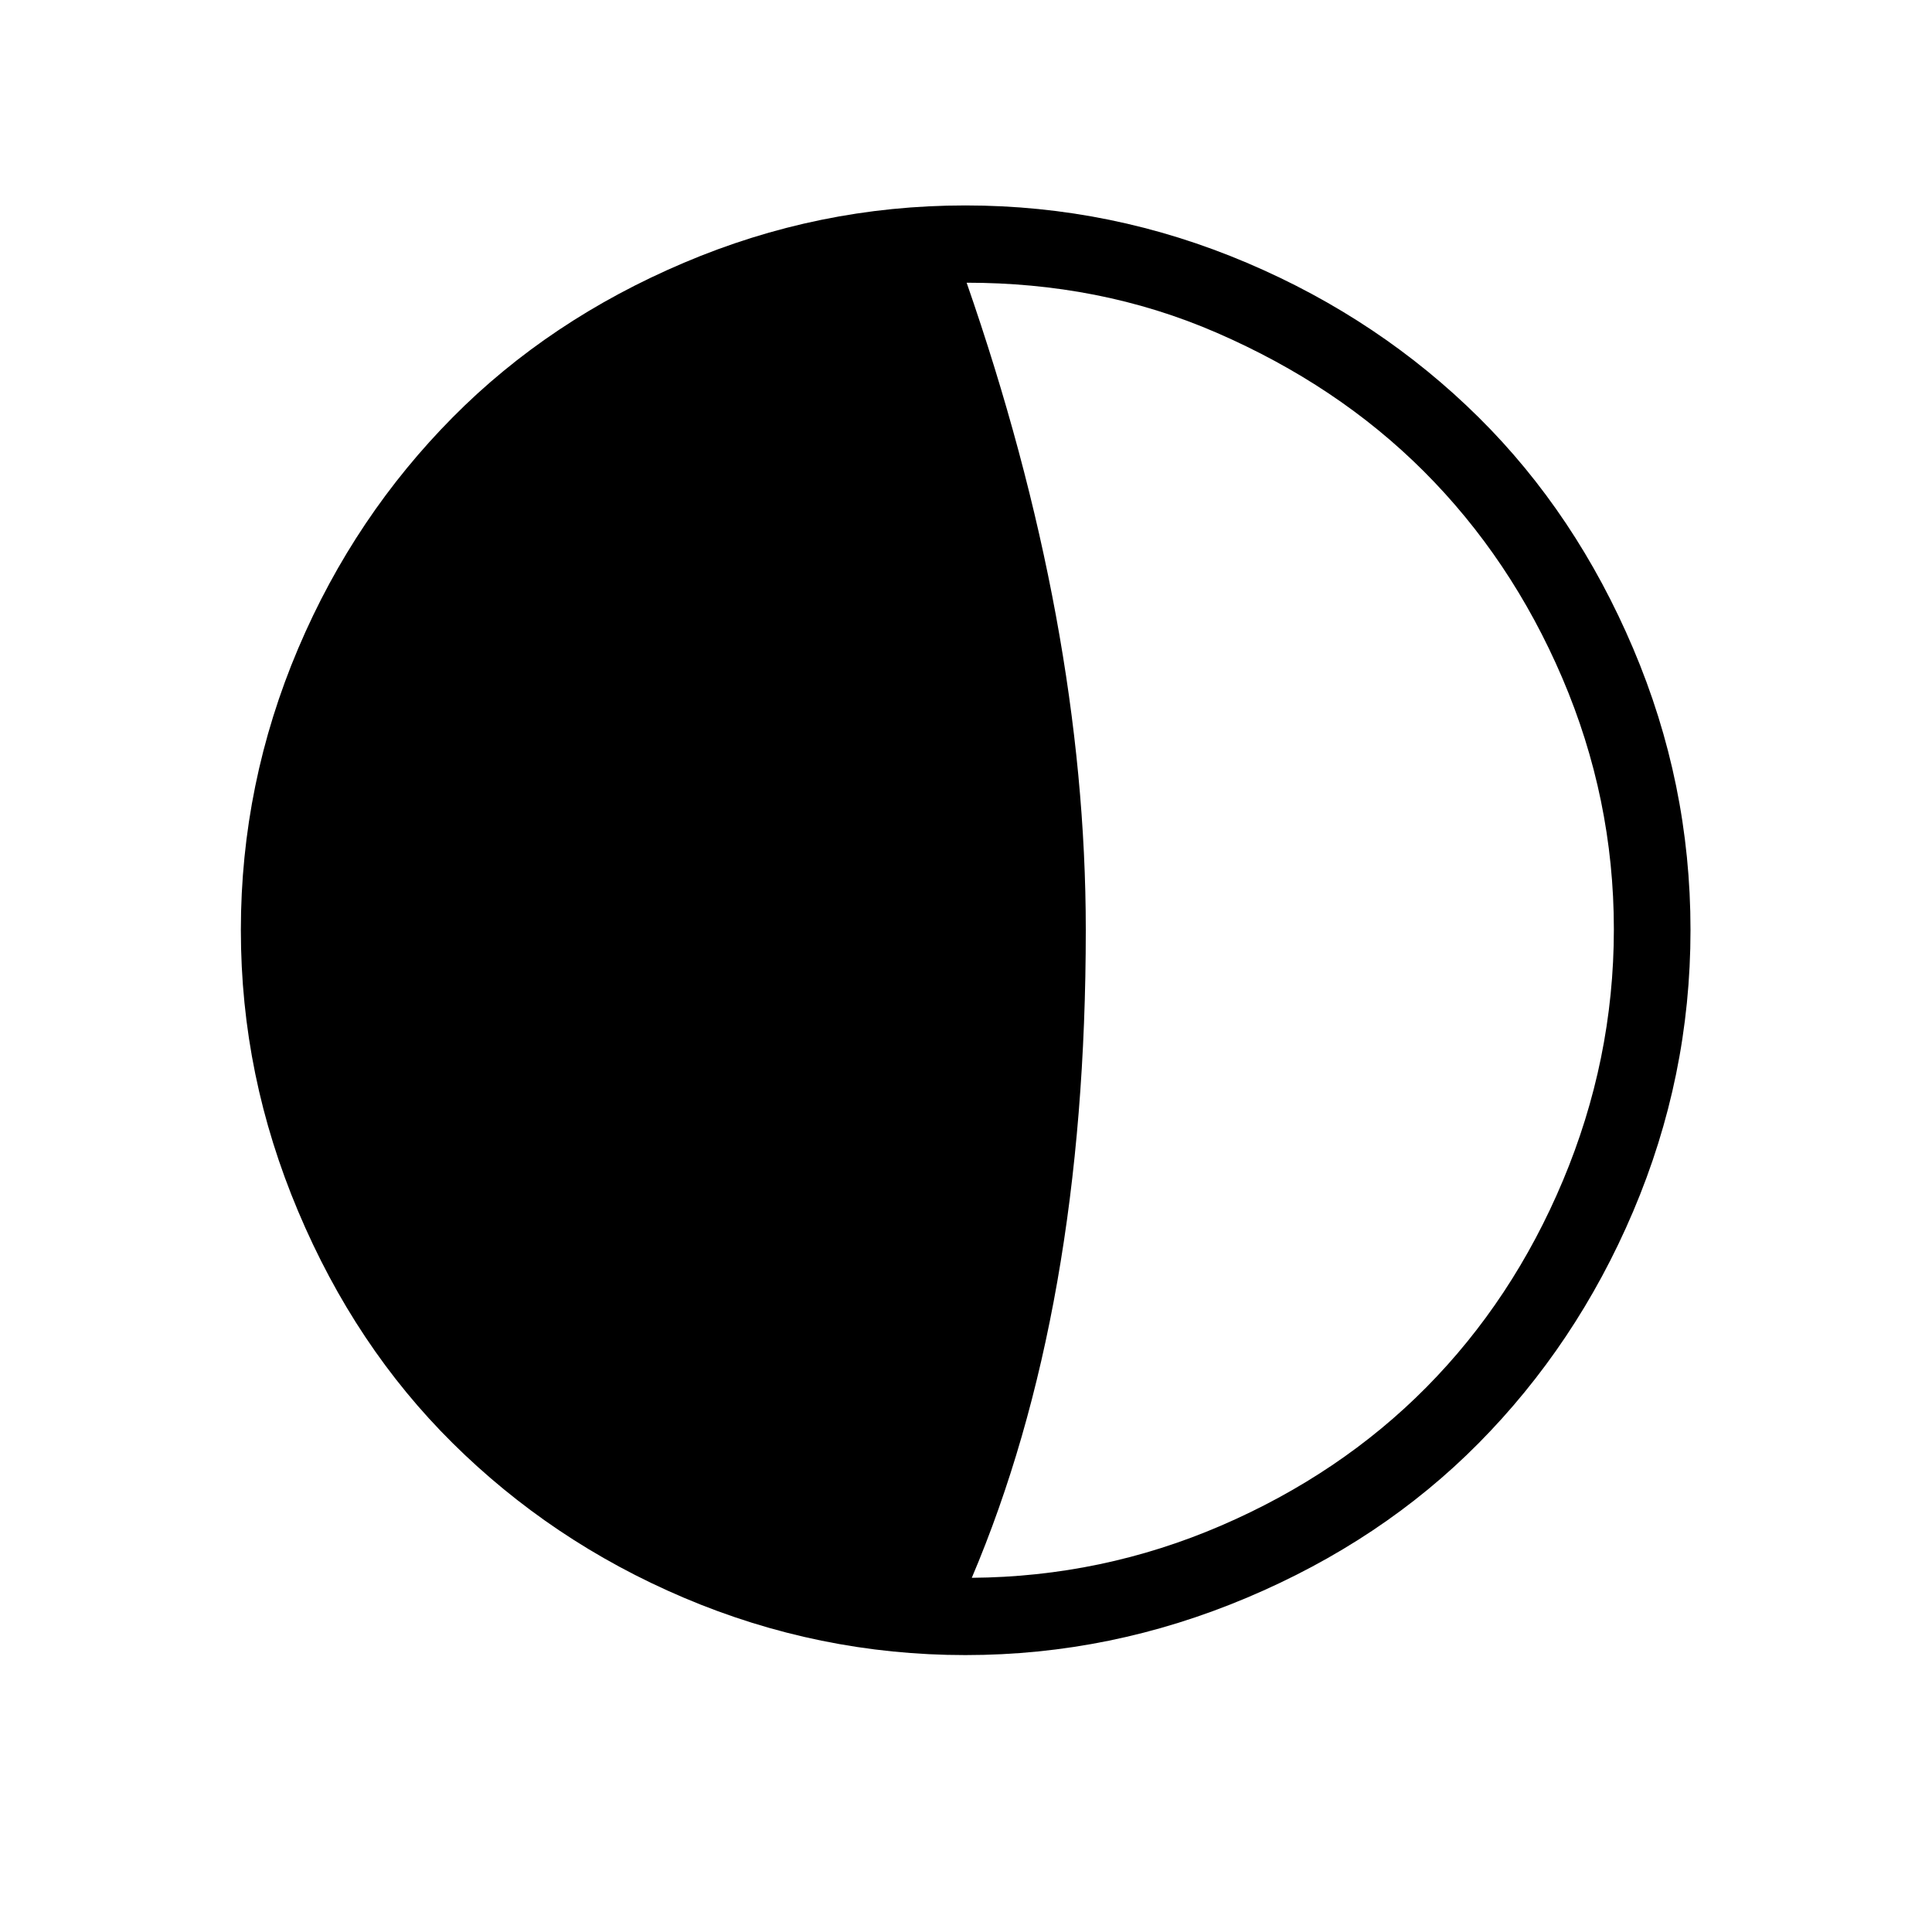
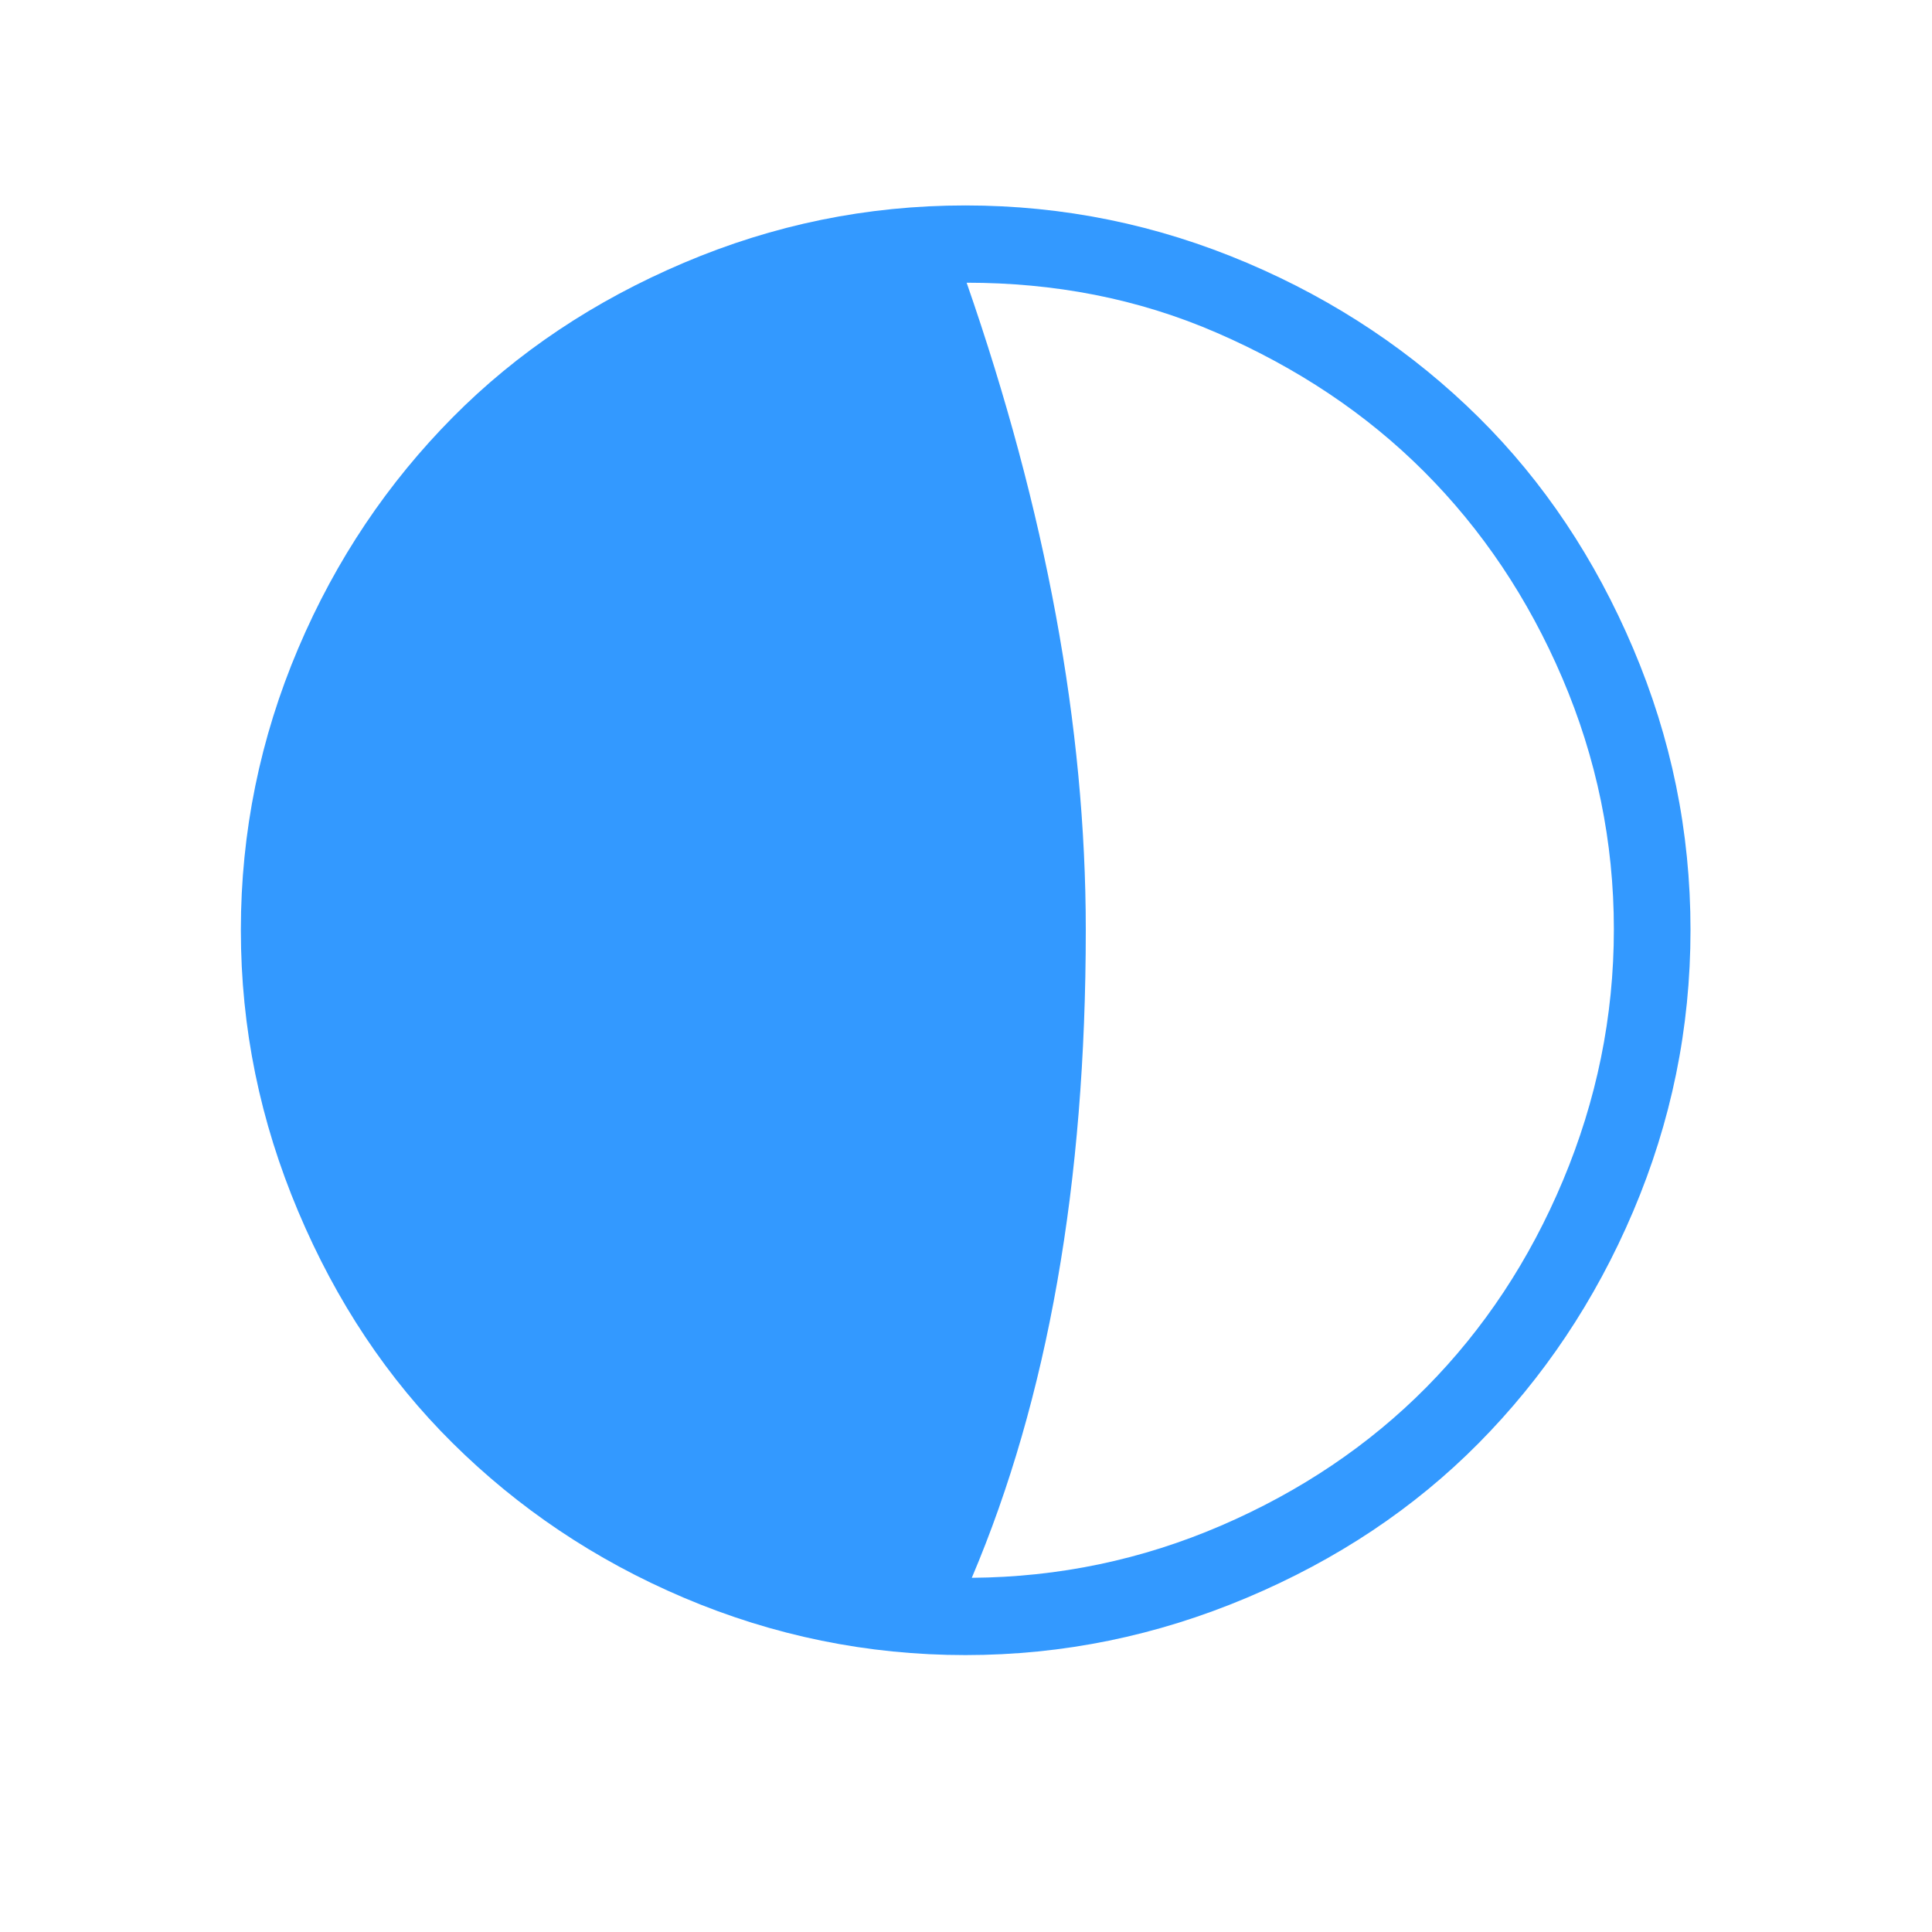
<svg xmlns="http://www.w3.org/2000/svg" version="1.1" id="Layer_1" x="0px" y="0px" viewBox="0 0 30 30" style="enable-background:new 0 0 30 30;" xml:space="preserve">
-   <path d="M3.74,14.44c0-1.52,0.3-2.98,0.89-4.37s1.4-2.58,2.4-3.59s2.2-1.81,3.59-2.4s2.84-0.89,4.37-0.89s2.98,0.3,4.37,0.89  s2.59,1.4,3.6,2.4s1.81,2.2,2.4,3.59s0.89,2.84,0.89,4.37s-0.3,2.98-0.89,4.37s-1.4,2.59-2.4,3.6s-2.2,1.81-3.6,2.4  s-2.85,0.89-4.37,0.89s-2.98-0.3-4.37-0.89s-2.58-1.4-3.59-2.4s-1.81-2.2-2.4-3.6S3.74,15.97,3.74,14.44z M15.01,4.39  c1.23,3.54,1.85,6.89,1.85,10.05c0,3.93-0.59,7.28-1.77,10.06c1.35-0.01,2.64-0.28,3.87-0.81s2.3-1.25,3.19-2.15s1.6-1.97,2.12-3.21  s0.79-2.54,0.79-3.9s-0.27-2.66-0.8-3.9s-1.25-2.31-2.15-3.21s-1.97-1.61-3.21-2.15S16.36,4.39,15.01,4.39z" />
+   <path d="M3.74,14.44c0-1.52,0.3-2.98,0.89-4.37s1.4-2.58,2.4-3.59s2.2-1.81,3.59-2.4s2.84-0.89,4.37-0.89s2.98,0.3,4.37,0.89  s2.59,1.4,3.6,2.4s1.81,2.2,2.4,3.59s0.89,2.84,0.89,4.37s-0.3,2.98-0.89,4.37s-1.4,2.59-2.4,3.6s-2.2,1.81-3.6,2.4  s-2.85,0.89-4.37,0.89s-2.98-0.3-4.37-0.89s-2.58-1.4-3.59-2.4s-1.81-2.2-2.4-3.6S3.74,15.97,3.74,14.44z M15.01,4.39  c1.23,3.54,1.85,6.89,1.85,10.05c0,3.93-0.59,7.28-1.77,10.06c1.35-0.01,2.64-0.28,3.87-0.81s2.3-1.25,3.19-2.15s1.6-1.97,2.12-3.21  s0.79-2.54,0.79-3.9s-0.27-2.66-0.8-3.9s-1.25-2.31-2.15-3.21s-1.97-1.61-3.21-2.15S16.36,4.39,15.01,4.39z" fill="#3399ff" />
</svg>
